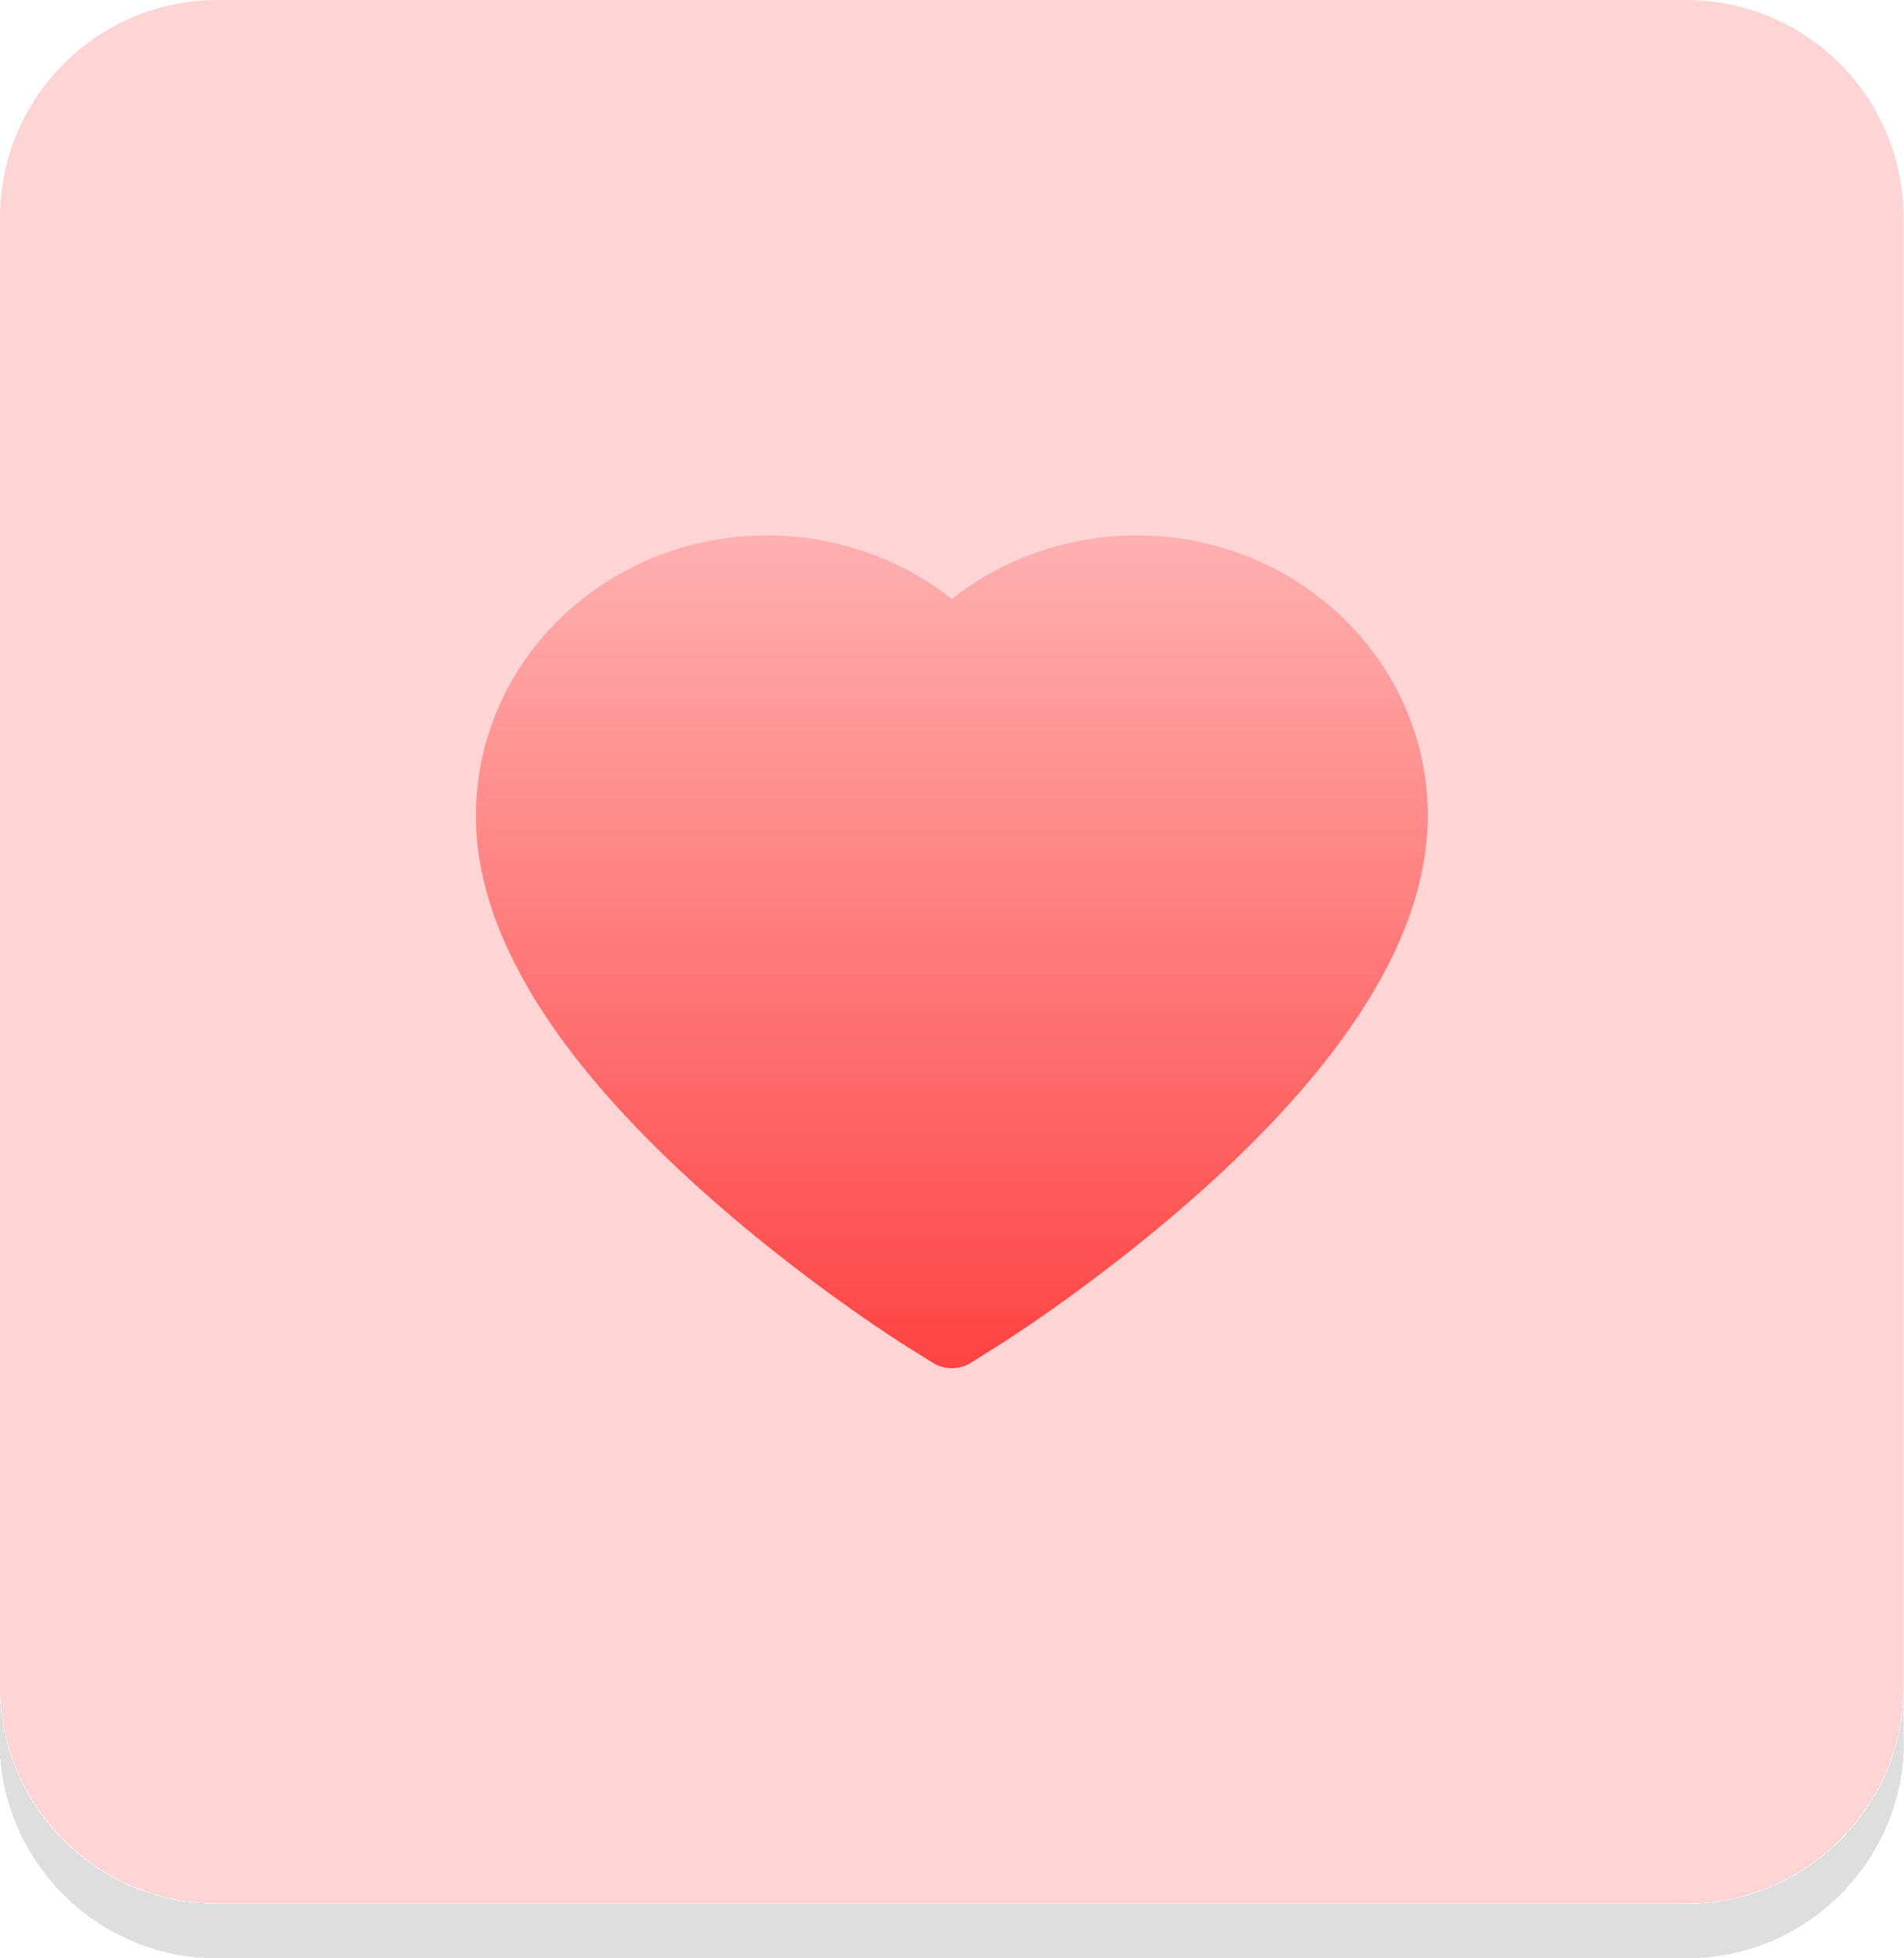
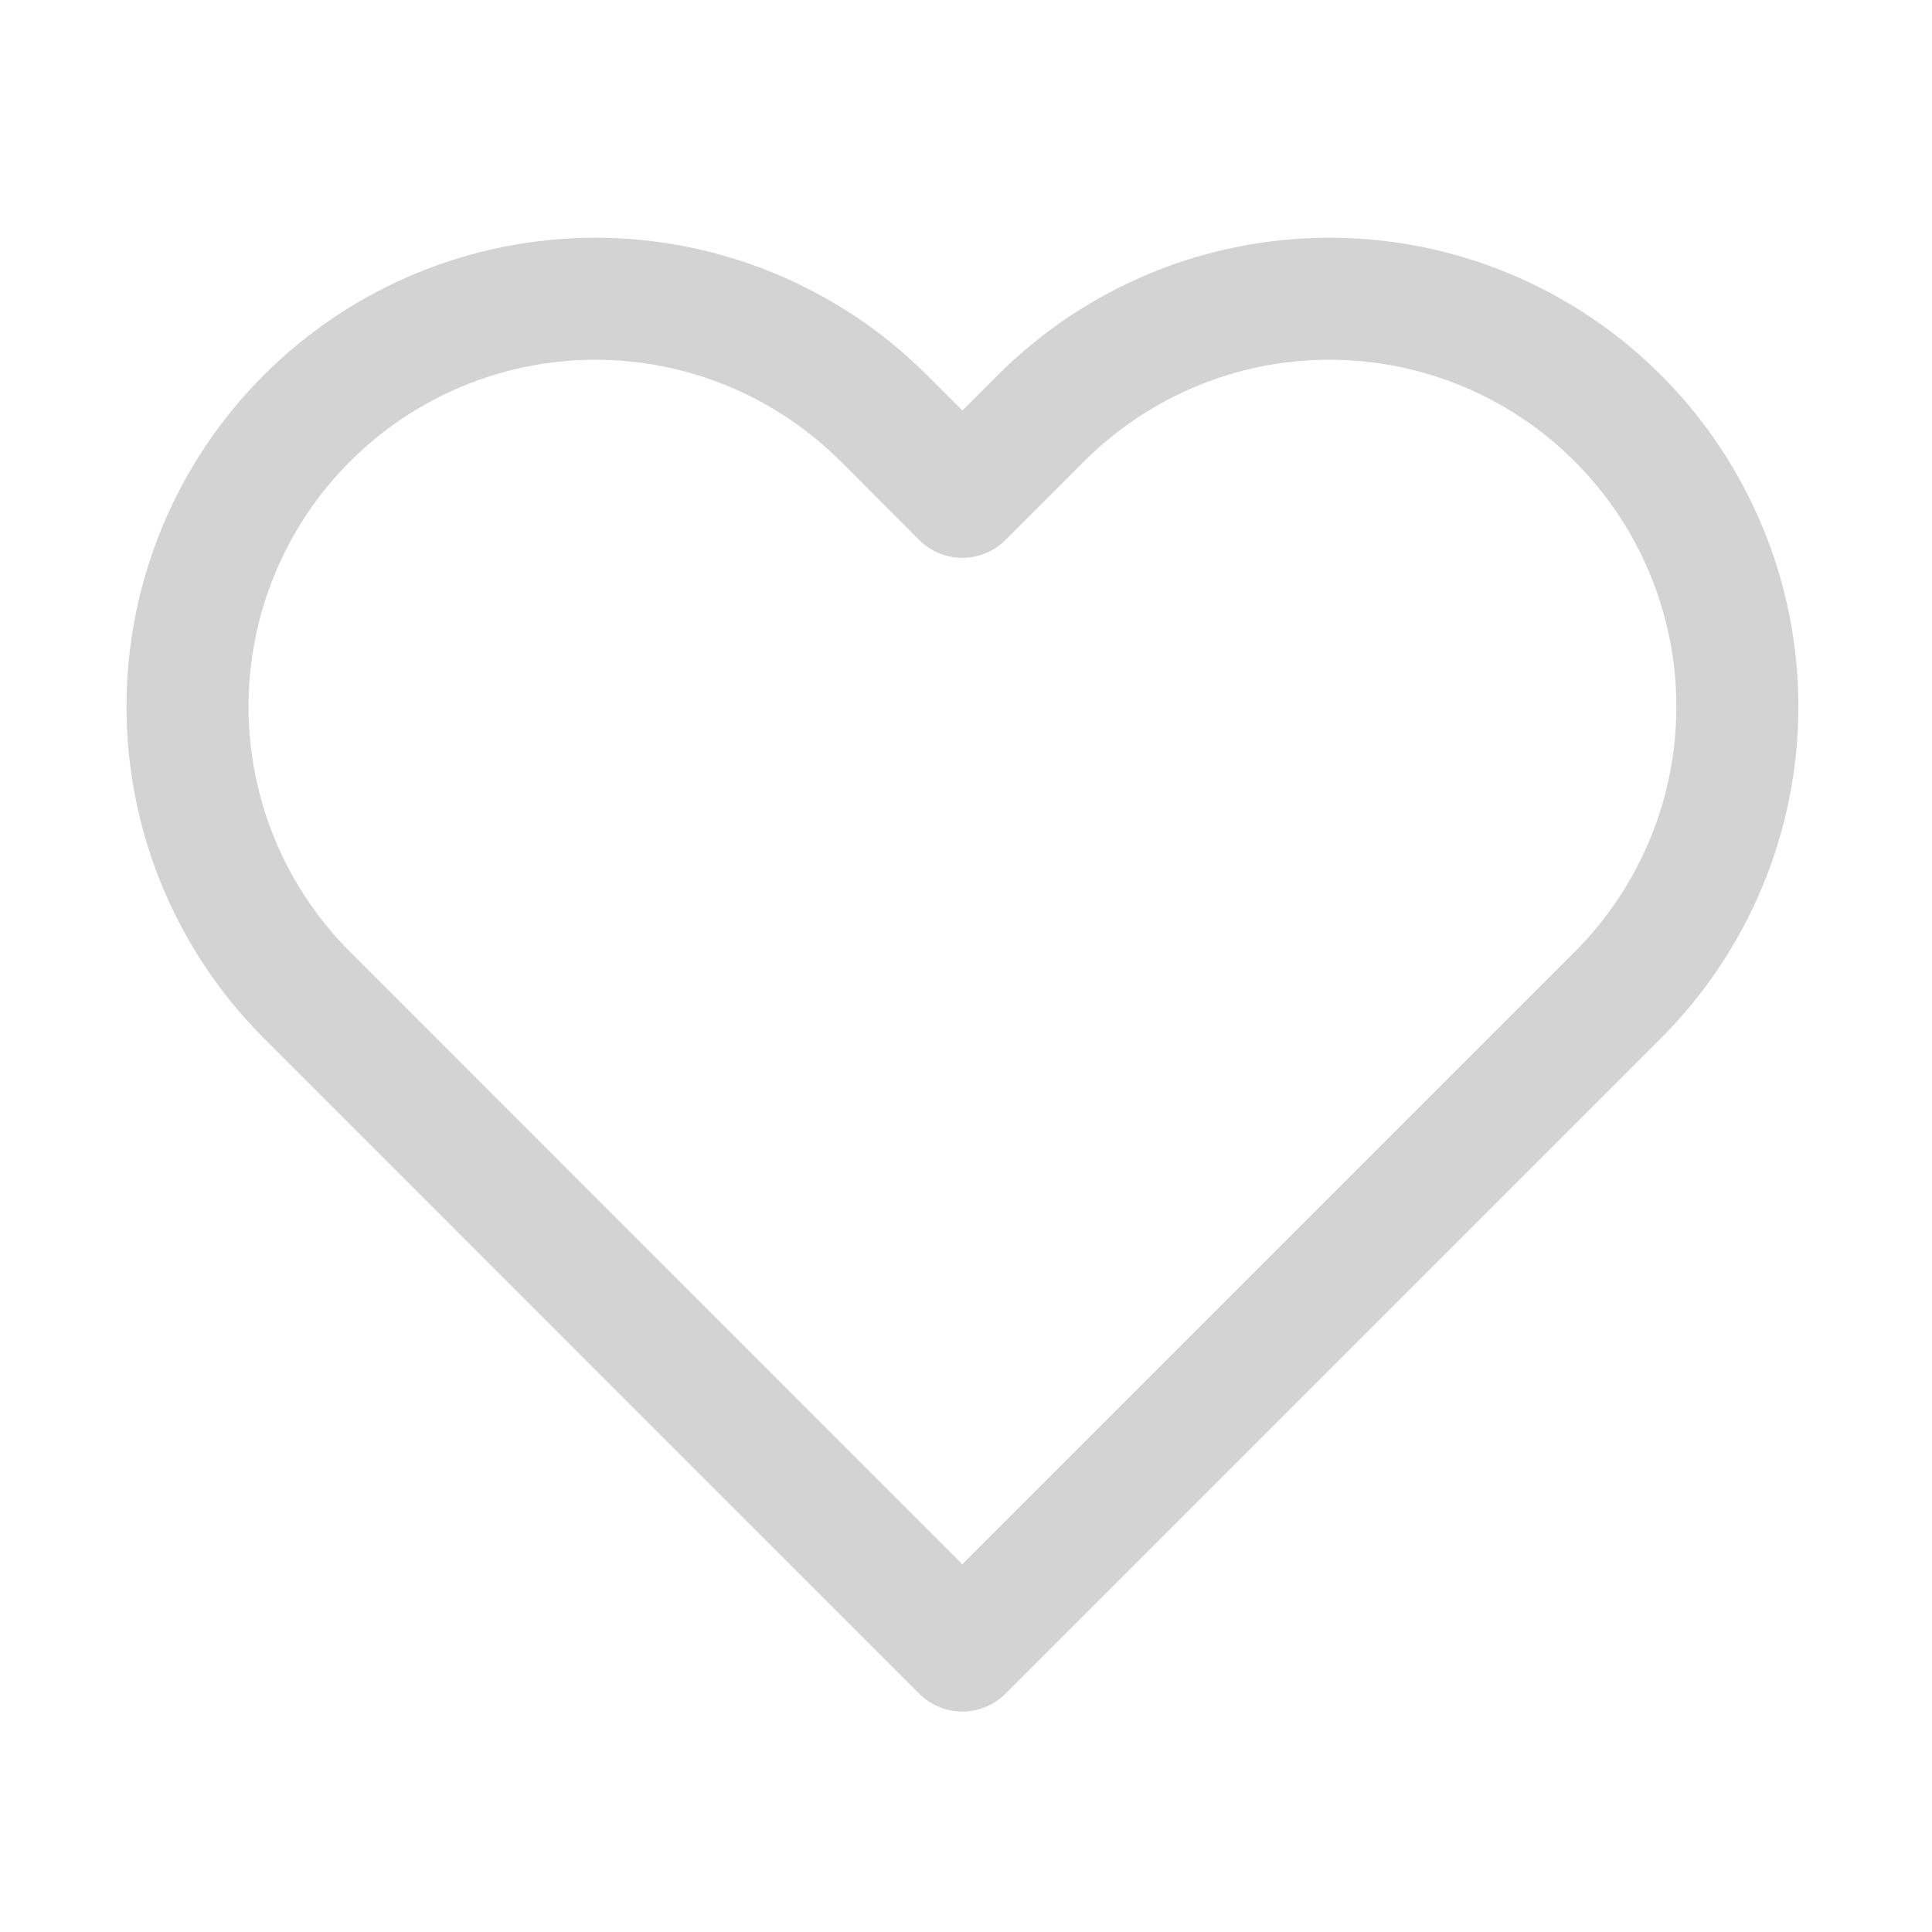
- <svg xmlns="http://www.w3.org/2000/svg" width="35" height="36" viewBox="0 0 35 36" fill="none">
-   <g id="Group 90" filter="url(#filter0_d_54_99)">
-     <rect id="Rectangle 21" width="35" height="35" rx="4" fill="#FFD4D4" />
-     <path id="Vector" d="M25.827 12.982C25.555 12.368 25.164 11.811 24.674 11.344C24.184 10.874 23.606 10.502 22.972 10.245C22.315 9.979 21.61 9.842 20.898 9.844C19.899 9.844 18.925 10.111 18.078 10.615C17.876 10.736 17.683 10.869 17.501 11.013C17.319 10.869 17.126 10.736 16.924 10.615C16.077 10.111 15.103 9.844 14.104 9.844C13.385 9.844 12.688 9.978 12.03 10.245C11.393 10.503 10.82 10.873 10.328 11.344C9.838 11.811 9.446 12.367 9.175 12.982C8.894 13.621 8.75 14.3 8.75 14.998C8.75 15.657 8.888 16.343 9.161 17.042C9.39 17.625 9.718 18.231 10.138 18.842C10.802 19.81 11.716 20.819 12.85 21.842C14.73 23.537 16.591 24.709 16.671 24.756L17.151 25.057C17.363 25.189 17.637 25.189 17.849 25.057L18.329 24.756C18.409 24.707 20.268 23.537 22.15 21.842C23.284 20.819 24.198 19.81 24.862 18.842C25.282 18.231 25.612 17.625 25.839 17.042C26.112 16.343 26.25 15.657 26.25 14.998C26.252 14.3 26.108 13.621 25.827 12.982Z" fill="url(#paint0_linear_54_99)" />
-   </g>
-   <defs>
-     <filter id="filter0_d_54_99" x="0" y="0" width="35" height="36" filterUnits="userSpaceOnUse" color-interpolation-filters="sRGB">
-       <feFlood flood-opacity="0" result="BackgroundImageFix" />
-       <feColorMatrix in="SourceAlpha" type="matrix" values="0 0 0 0 0 0 0 0 0 0 0 0 0 0 0 0 0 0 127 0" result="hardAlpha" />
-       <feOffset dy="1" />
-       <feComposite in2="hardAlpha" operator="out" />
-       <feColorMatrix type="matrix" values="0 0 0 0 0 0 0 0 0 0 0 0 0 0 0 0 0 0 0.13 0" />
-       <feBlend mode="normal" in2="BackgroundImageFix" result="effect1_dropShadow_54_99" />
-       <feBlend mode="normal" in="SourceGraphic" in2="effect1_dropShadow_54_99" result="shape" />
-     </filter>
-     <linearGradient id="paint0_linear_54_99" x1="17.5" y1="9.844" x2="17.5" y2="25.156" gradientUnits="userSpaceOnUse">
-       <stop stop-color="#FFB0B0" />
-       <stop offset="1" stop-color="#FF4343" />
-     </linearGradient>
-   </defs>
+ <svg xmlns="http://www.w3.org/2000/svg" width="19" height="19" viewBox="0 0 19 19" fill="none">
+   <path d="M15.91 4.113C15.538 3.74 15.096 3.445 14.609 3.243C14.122 3.041 13.601 2.938 13.074 2.938C12.547 2.938 12.025 3.041 11.539 3.243C11.052 3.445 10.61 3.74 10.237 4.113L9.464 4.886L8.692 4.113C7.939 3.361 6.919 2.938 5.855 2.938C4.791 2.938 3.771 3.361 3.019 4.113C2.266 4.865 1.844 5.885 1.844 6.949C1.844 8.013 2.266 9.033 3.019 9.786L3.792 10.559L9.464 16.232L15.137 10.559L15.91 9.786C16.283 9.413 16.578 8.971 16.78 8.484C16.982 7.998 17.086 7.476 17.086 6.949C17.086 6.422 16.982 5.901 16.78 5.414C16.578 4.927 16.283 4.485 15.91 4.113Z" stroke="#D3D3D3" stroke-width="1.2" stroke-linecap="round" stroke-linejoin="round" />
</svg>
